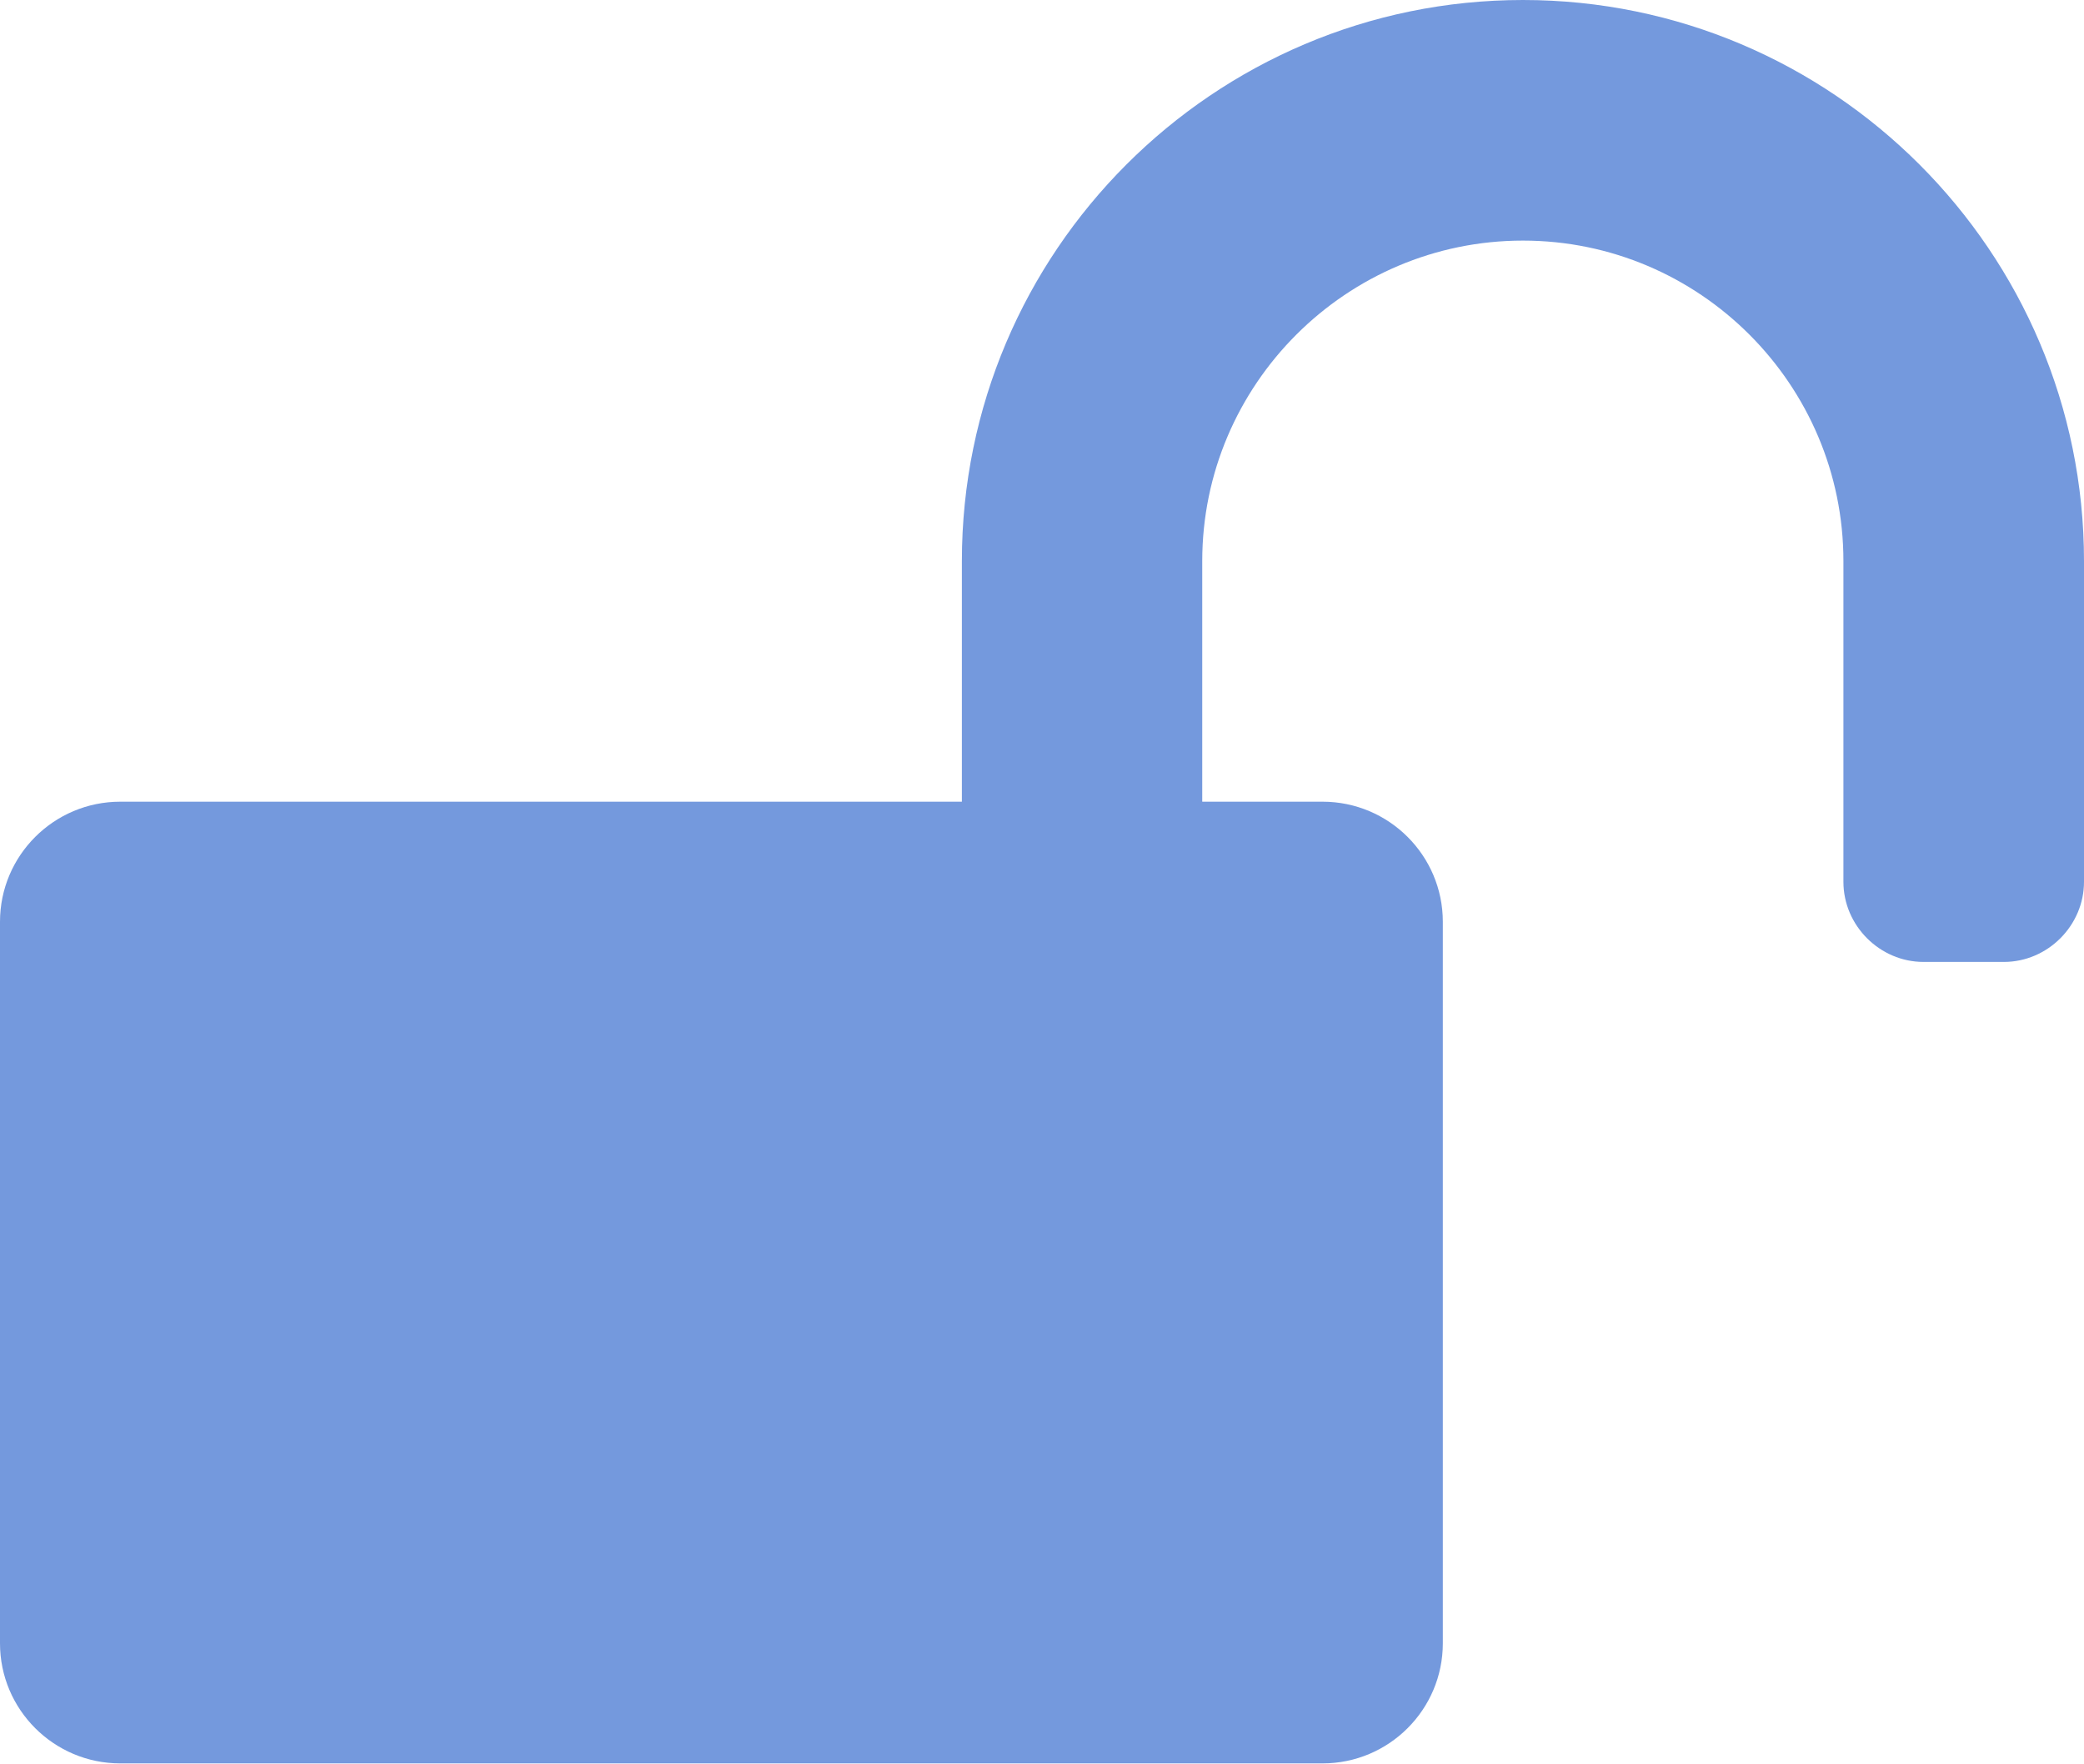
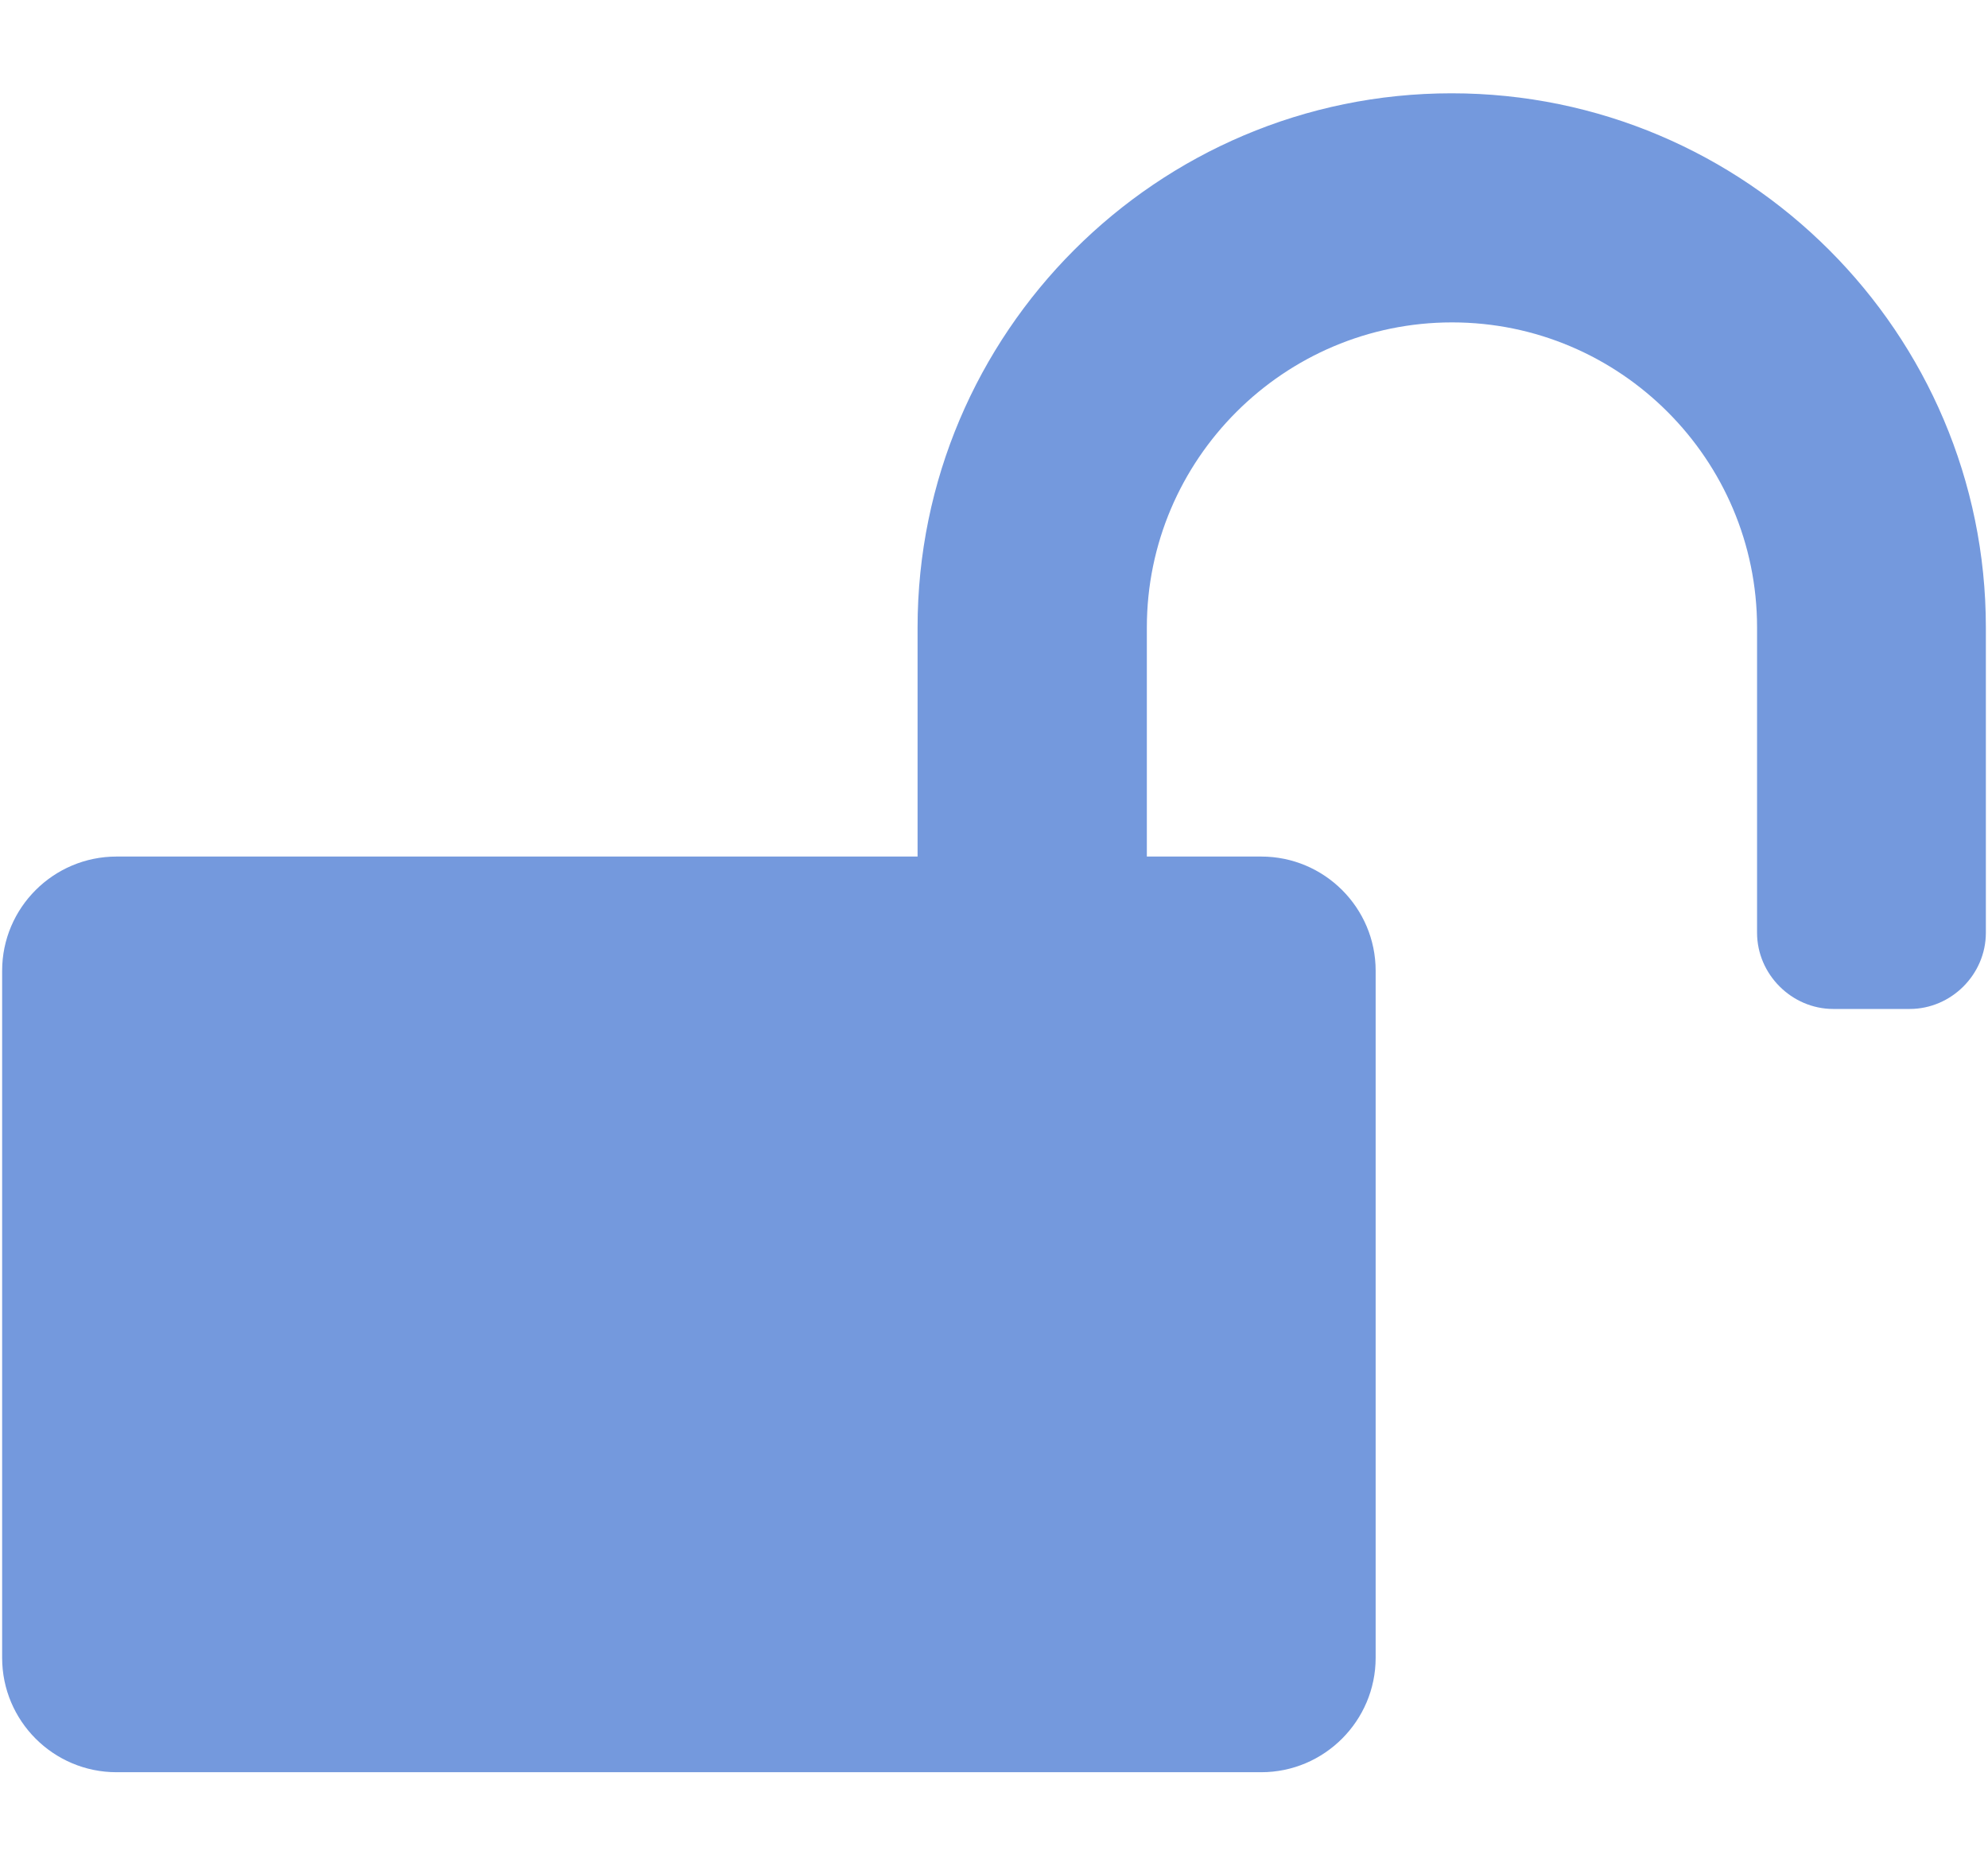
- <svg xmlns="http://www.w3.org/2000/svg" version="1.1" id="Calque_1" x="0px" y="0px" viewBox="0 0 928.6 785.7" style="enable-background:new 0 0 928.6 785.7;" xml:space="preserve">
+ <svg xmlns="http://www.w3.org/2000/svg" version="1.1" id="Calque_1" x="0px" y="0px" viewBox="0 0 837.6 785.7" style="enable-background:new 0 0 837.6 785.7;" xml:space="preserve">
  <style type="text/css">
	.st0{fill:#7499DD;}
</style>
-   <path class="st0" d="M928.6,250v142.9c0,19.5-16.2,35.7-35.7,35.7h-35.8c-19.5,0-35.7-16.2-35.7-35.7V250  c0-78.7-64.1-142.8-142.8-142.8S535.7,171.3,535.7,250v107.2h53.6c29.6,0,53.6,24,53.6,53.5v321.5c0,29.5-24,53.5-53.6,53.5H53.6  C24,785.7,0,761.7,0,732.2V410.7c0-29.5,24-53.5,53.6-53.5h375V250c0-137.8,112.1-250,250-250S928.6,112.2,928.6,250L928.6,250z" />
+   <path class="st0" d="M836.7,264.3v128.6c0,17.6-14.6,32.1-32.1,32.1h-32.2c-17.5,0-32.1-14.6-32.1-32.1V264.3  c0-70.8-57.7-128.5-128.5-128.5c-70.8,0-128.6,57.7-128.6,128.5v96.5h48.2c26.6,0,48.2,21.6,48.2,48.1v289.4  c0,26.5-21.6,48.2-48.2,48.2H49.1c-26.6,0-48.2-21.6-48.2-48.2V408.9c0-26.5,21.6-48.1,48.2-48.1h337.5v-96.5  c0-124,100.9-225,225-225S836.7,140.3,836.7,264.3L836.7,264.3z" />
</svg>
